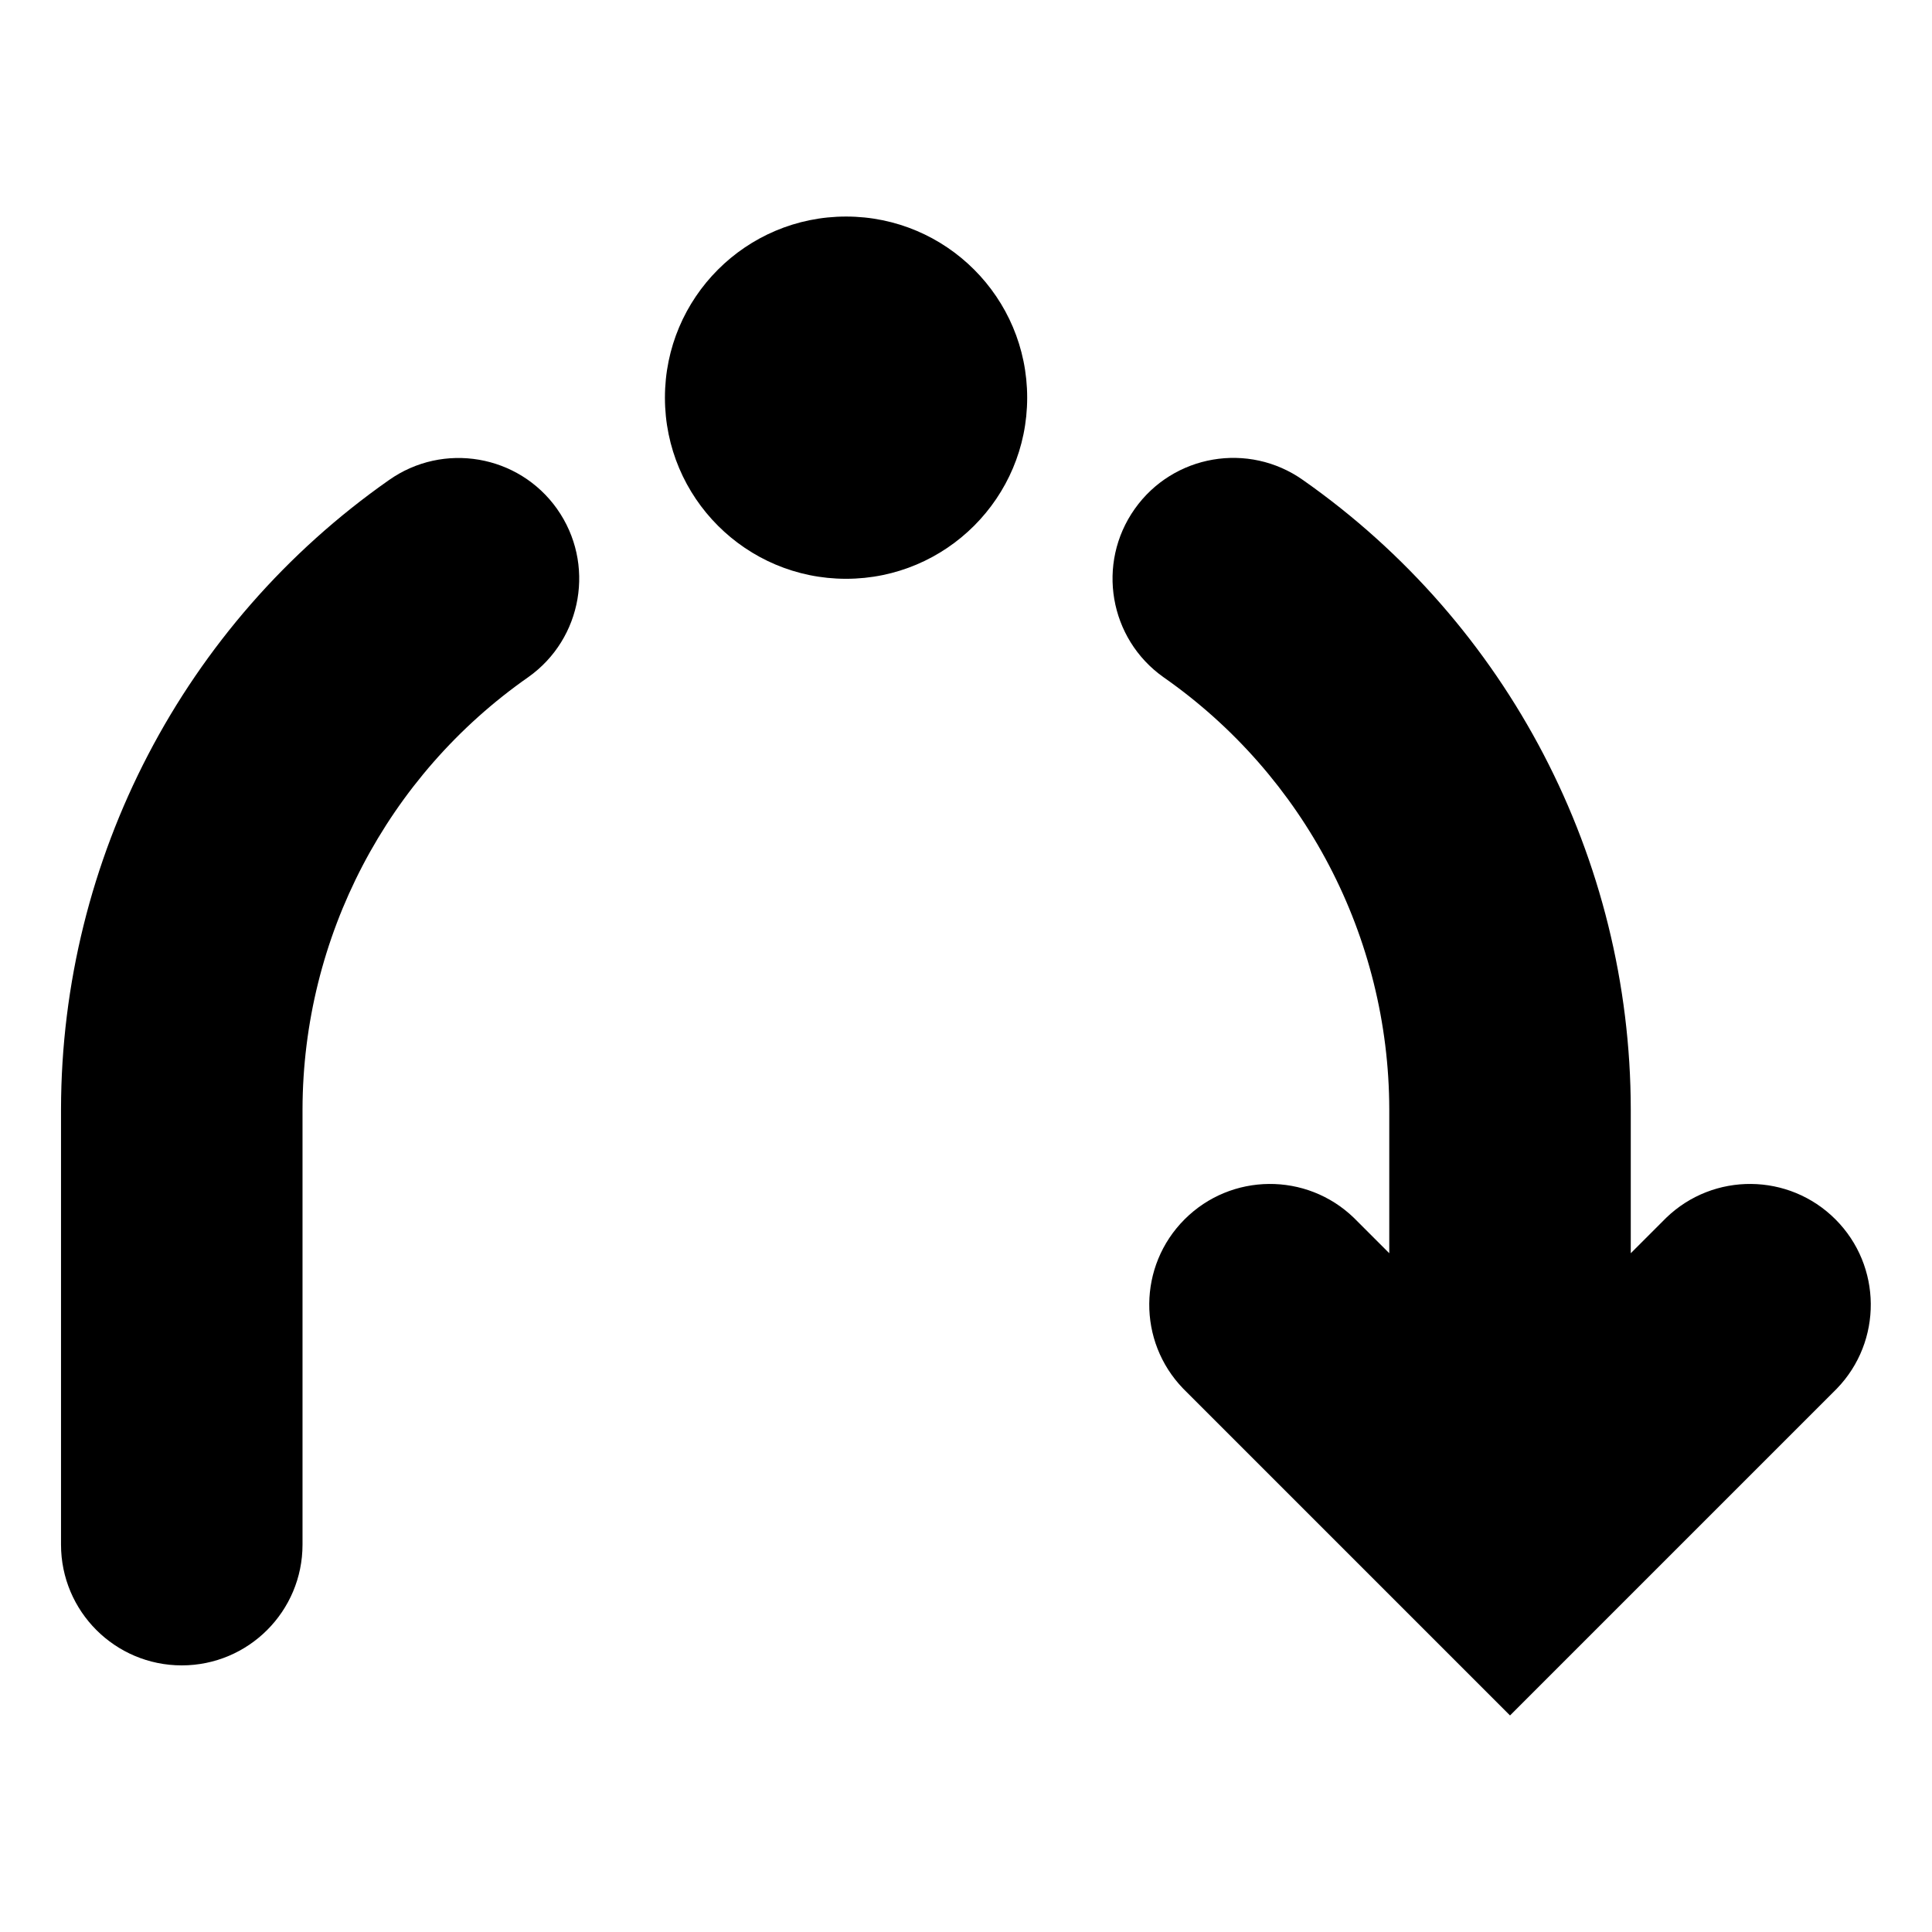
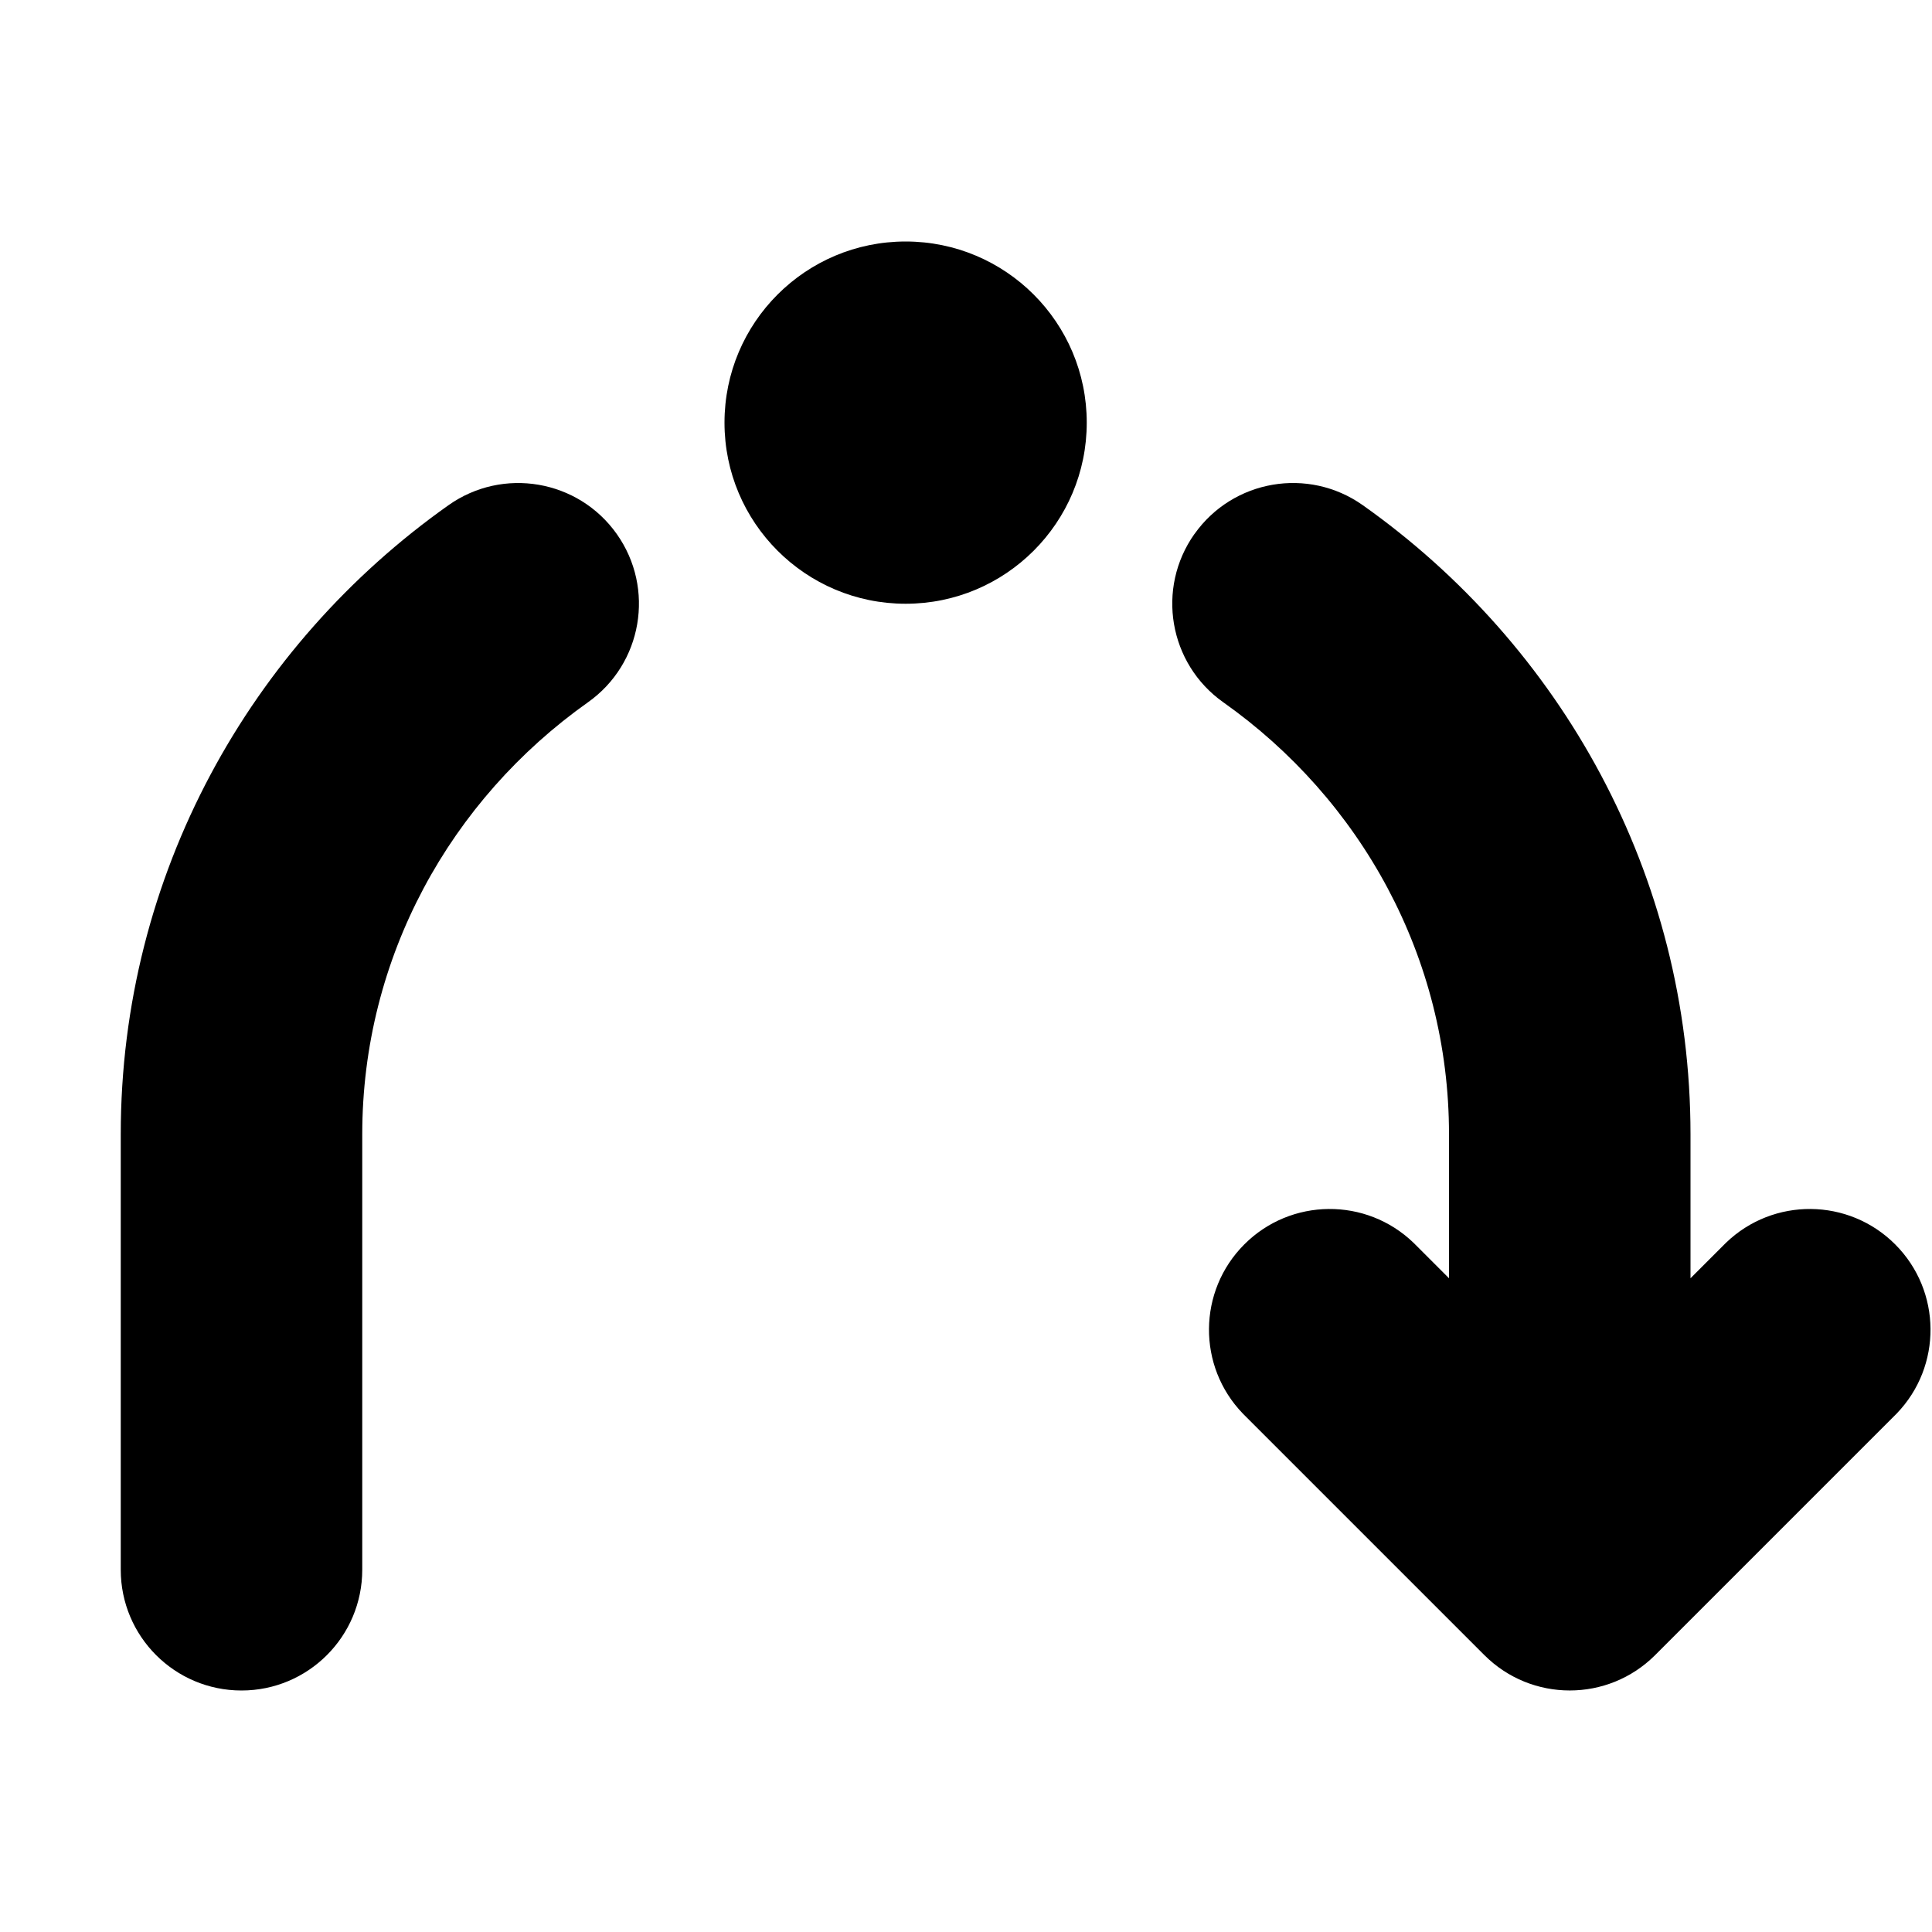
<svg xmlns="http://www.w3.org/2000/svg" viewBox="0 0 24 24">
-   <path d="M10.51 7.19a2.25 2.25 0 1 0-2.25-2.25 2.25 2.25 0 0 0 2.25 2.25zm-3.59-.868a1.5 1.5 0 0 1-.358 2.09 6.567 6.567 0 0 0-2.804 5.368v5.408a1.5 1.5 0 0 1-3 0v-5.41A9.561 9.561 0 0 1 4.83 5.965a1.5 1.5 0 0 1 2.091.358zm7.176 0a1.5 1.5 0 0 1 2.09-.359 9.562 9.562 0 0 1 4.072 7.816v1.789l.44-.44a1.5 1.5 0 0 1 2.12 2.122l-4.06 4.06-4.06-4.06a1.5 1.5 0 0 1 2.12-2.122l.44.44v-1.79a6.562 6.562 0 0 0-2.804-5.365 1.5 1.5 0 0 1-.358-2.091z" />
+   <path d="M11.25 7.5a2.25 2.25 0 1 0 0-4.5 2.25 2.25 0 0 0 0 4.5zm-3.588-.866a1.5 1.5 0 0 1-.358 2.09C5.597 9.933 4.5 11.89 4.5 14.092V19.5a1.5 1.5 0 1 1-3 0v-5.41c0-3.227 1.614-6.076 4.071-7.814a1.5 1.5 0 0 1 2.091.358zm7.176 0a1.5 1.5 0 0 1 2.09-.359C19.387 8.014 21 10.864 21 14.091v1.788l.44-.44a1.5 1.5 0 0 1 2.12 2.122l-3 3a1.5 1.5 0 0 1-2.12 0l-3-3a1.5 1.5 0 0 1 2.12-2.122l.44.44V14.09c0-2.201-1.097-4.159-2.804-5.366a1.5 1.5 0 0 1-.358-2.091z" />
</svg>
